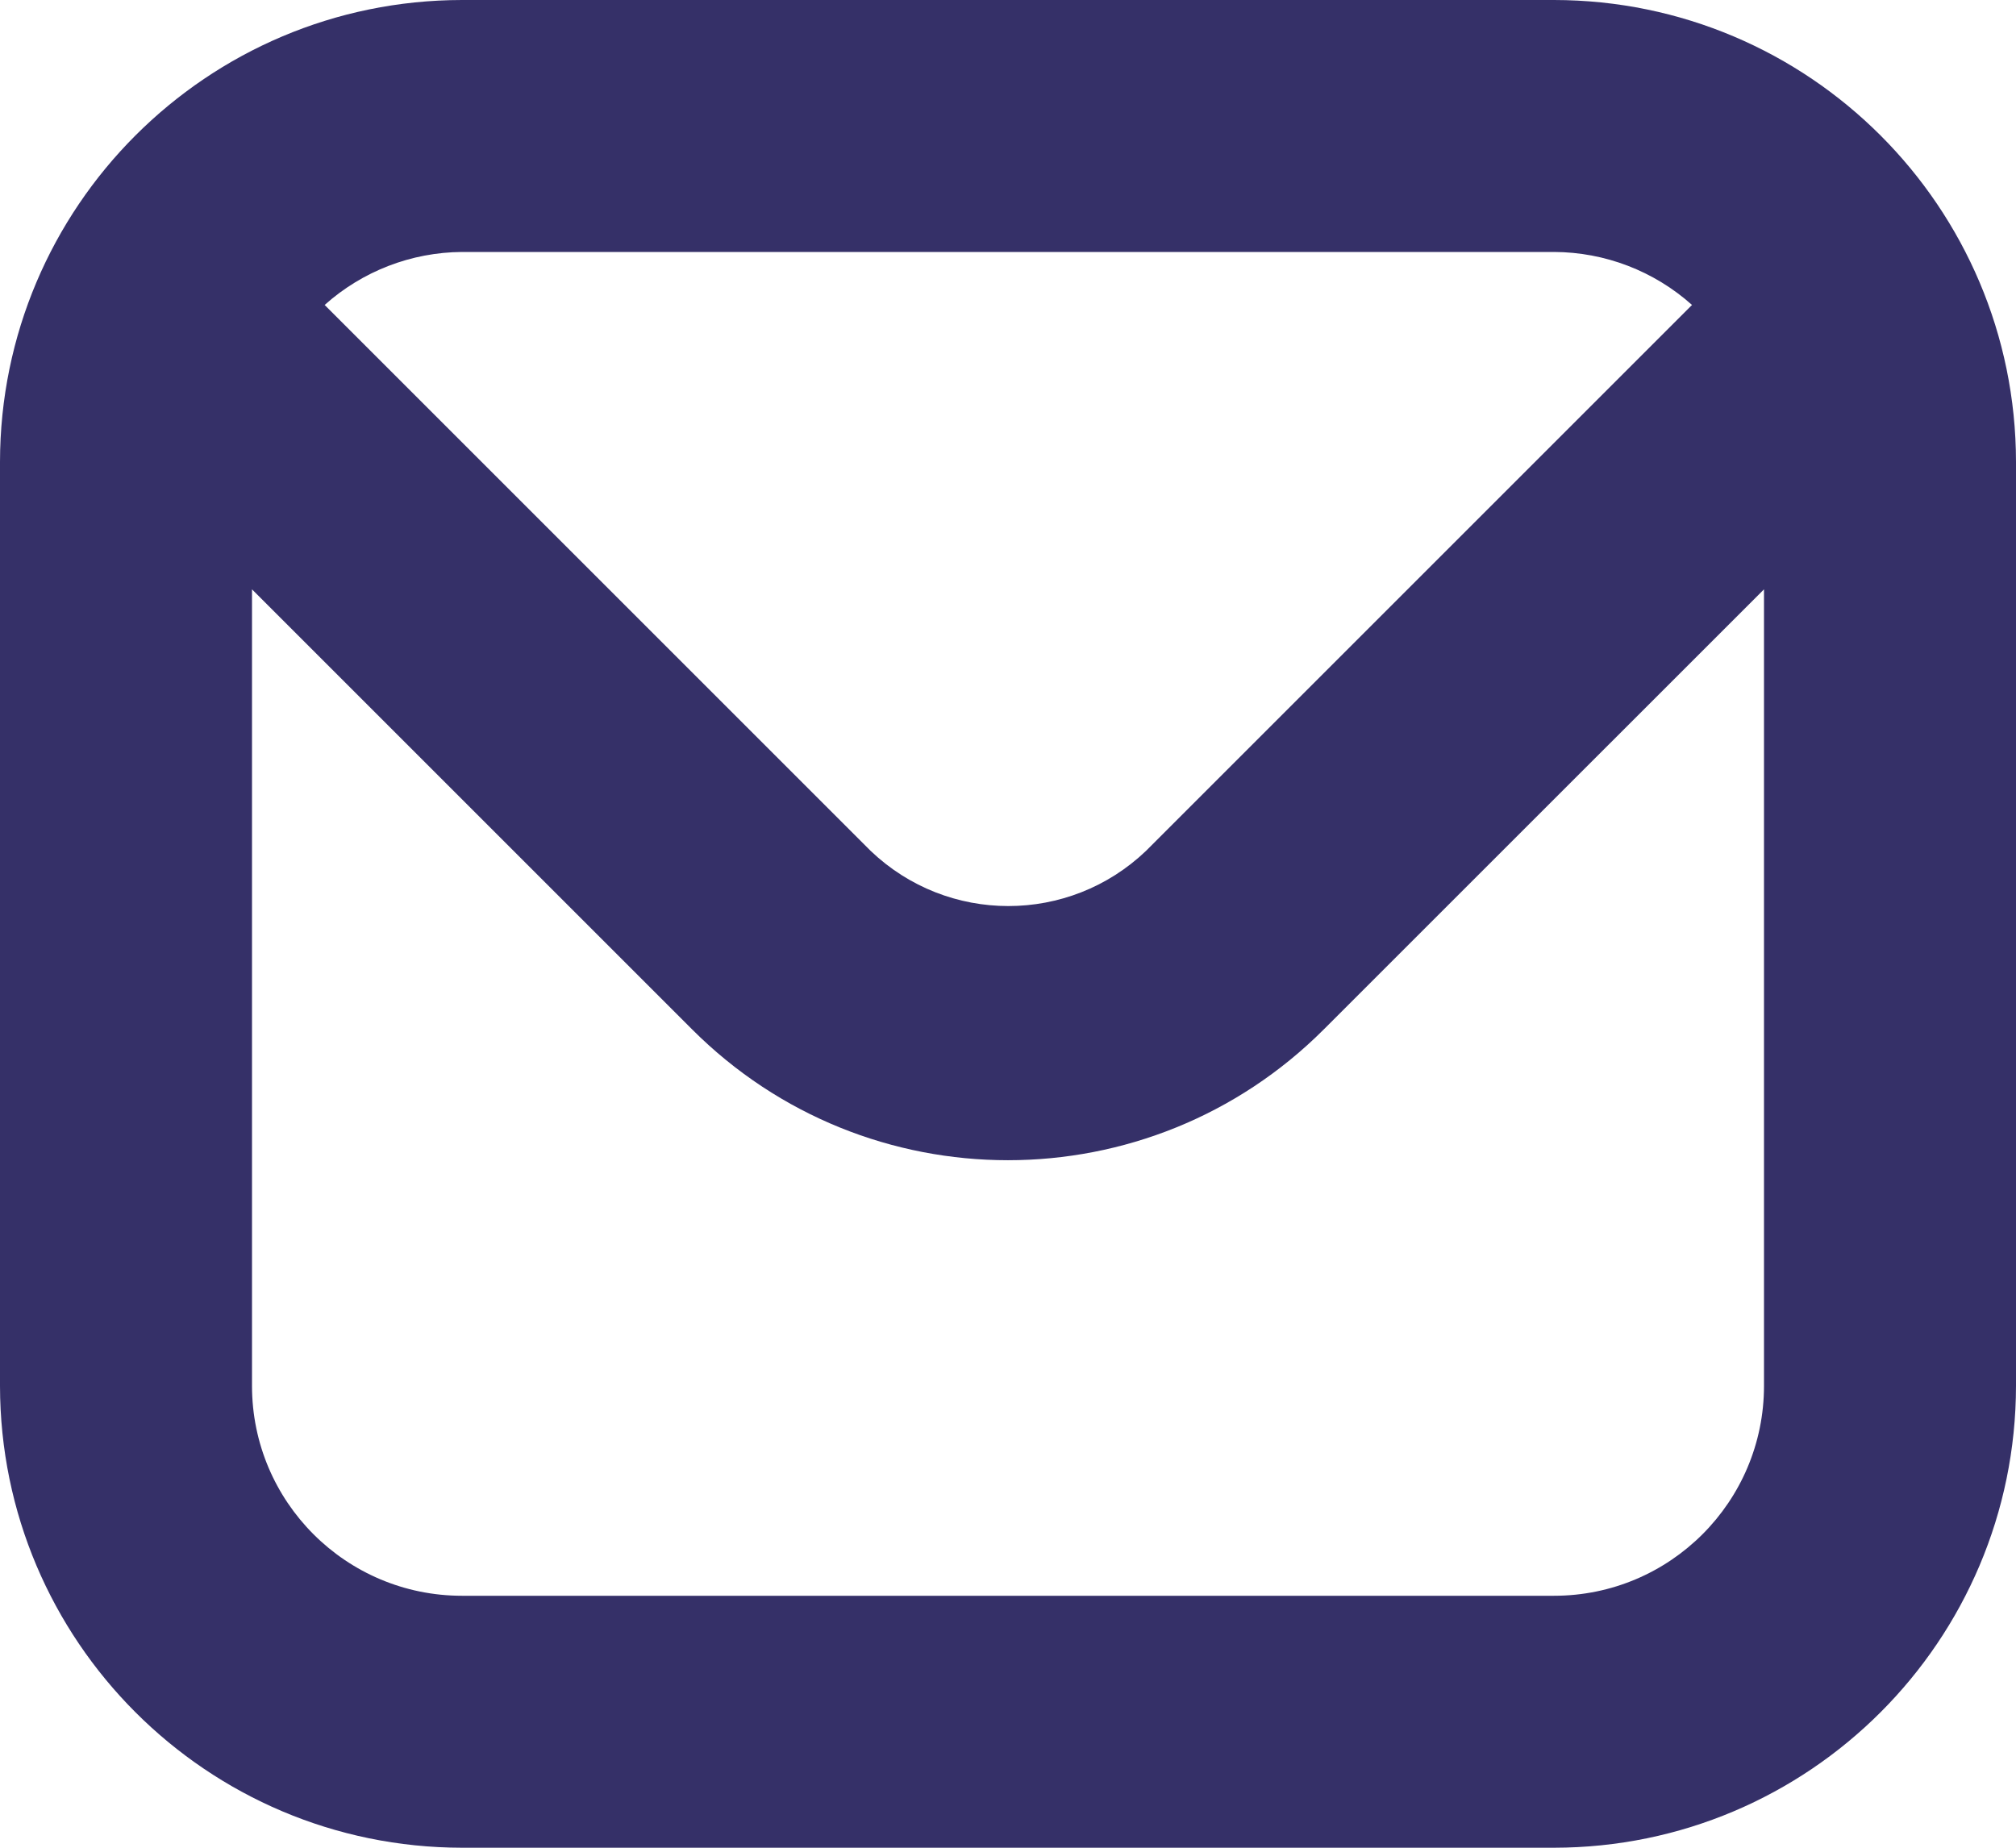
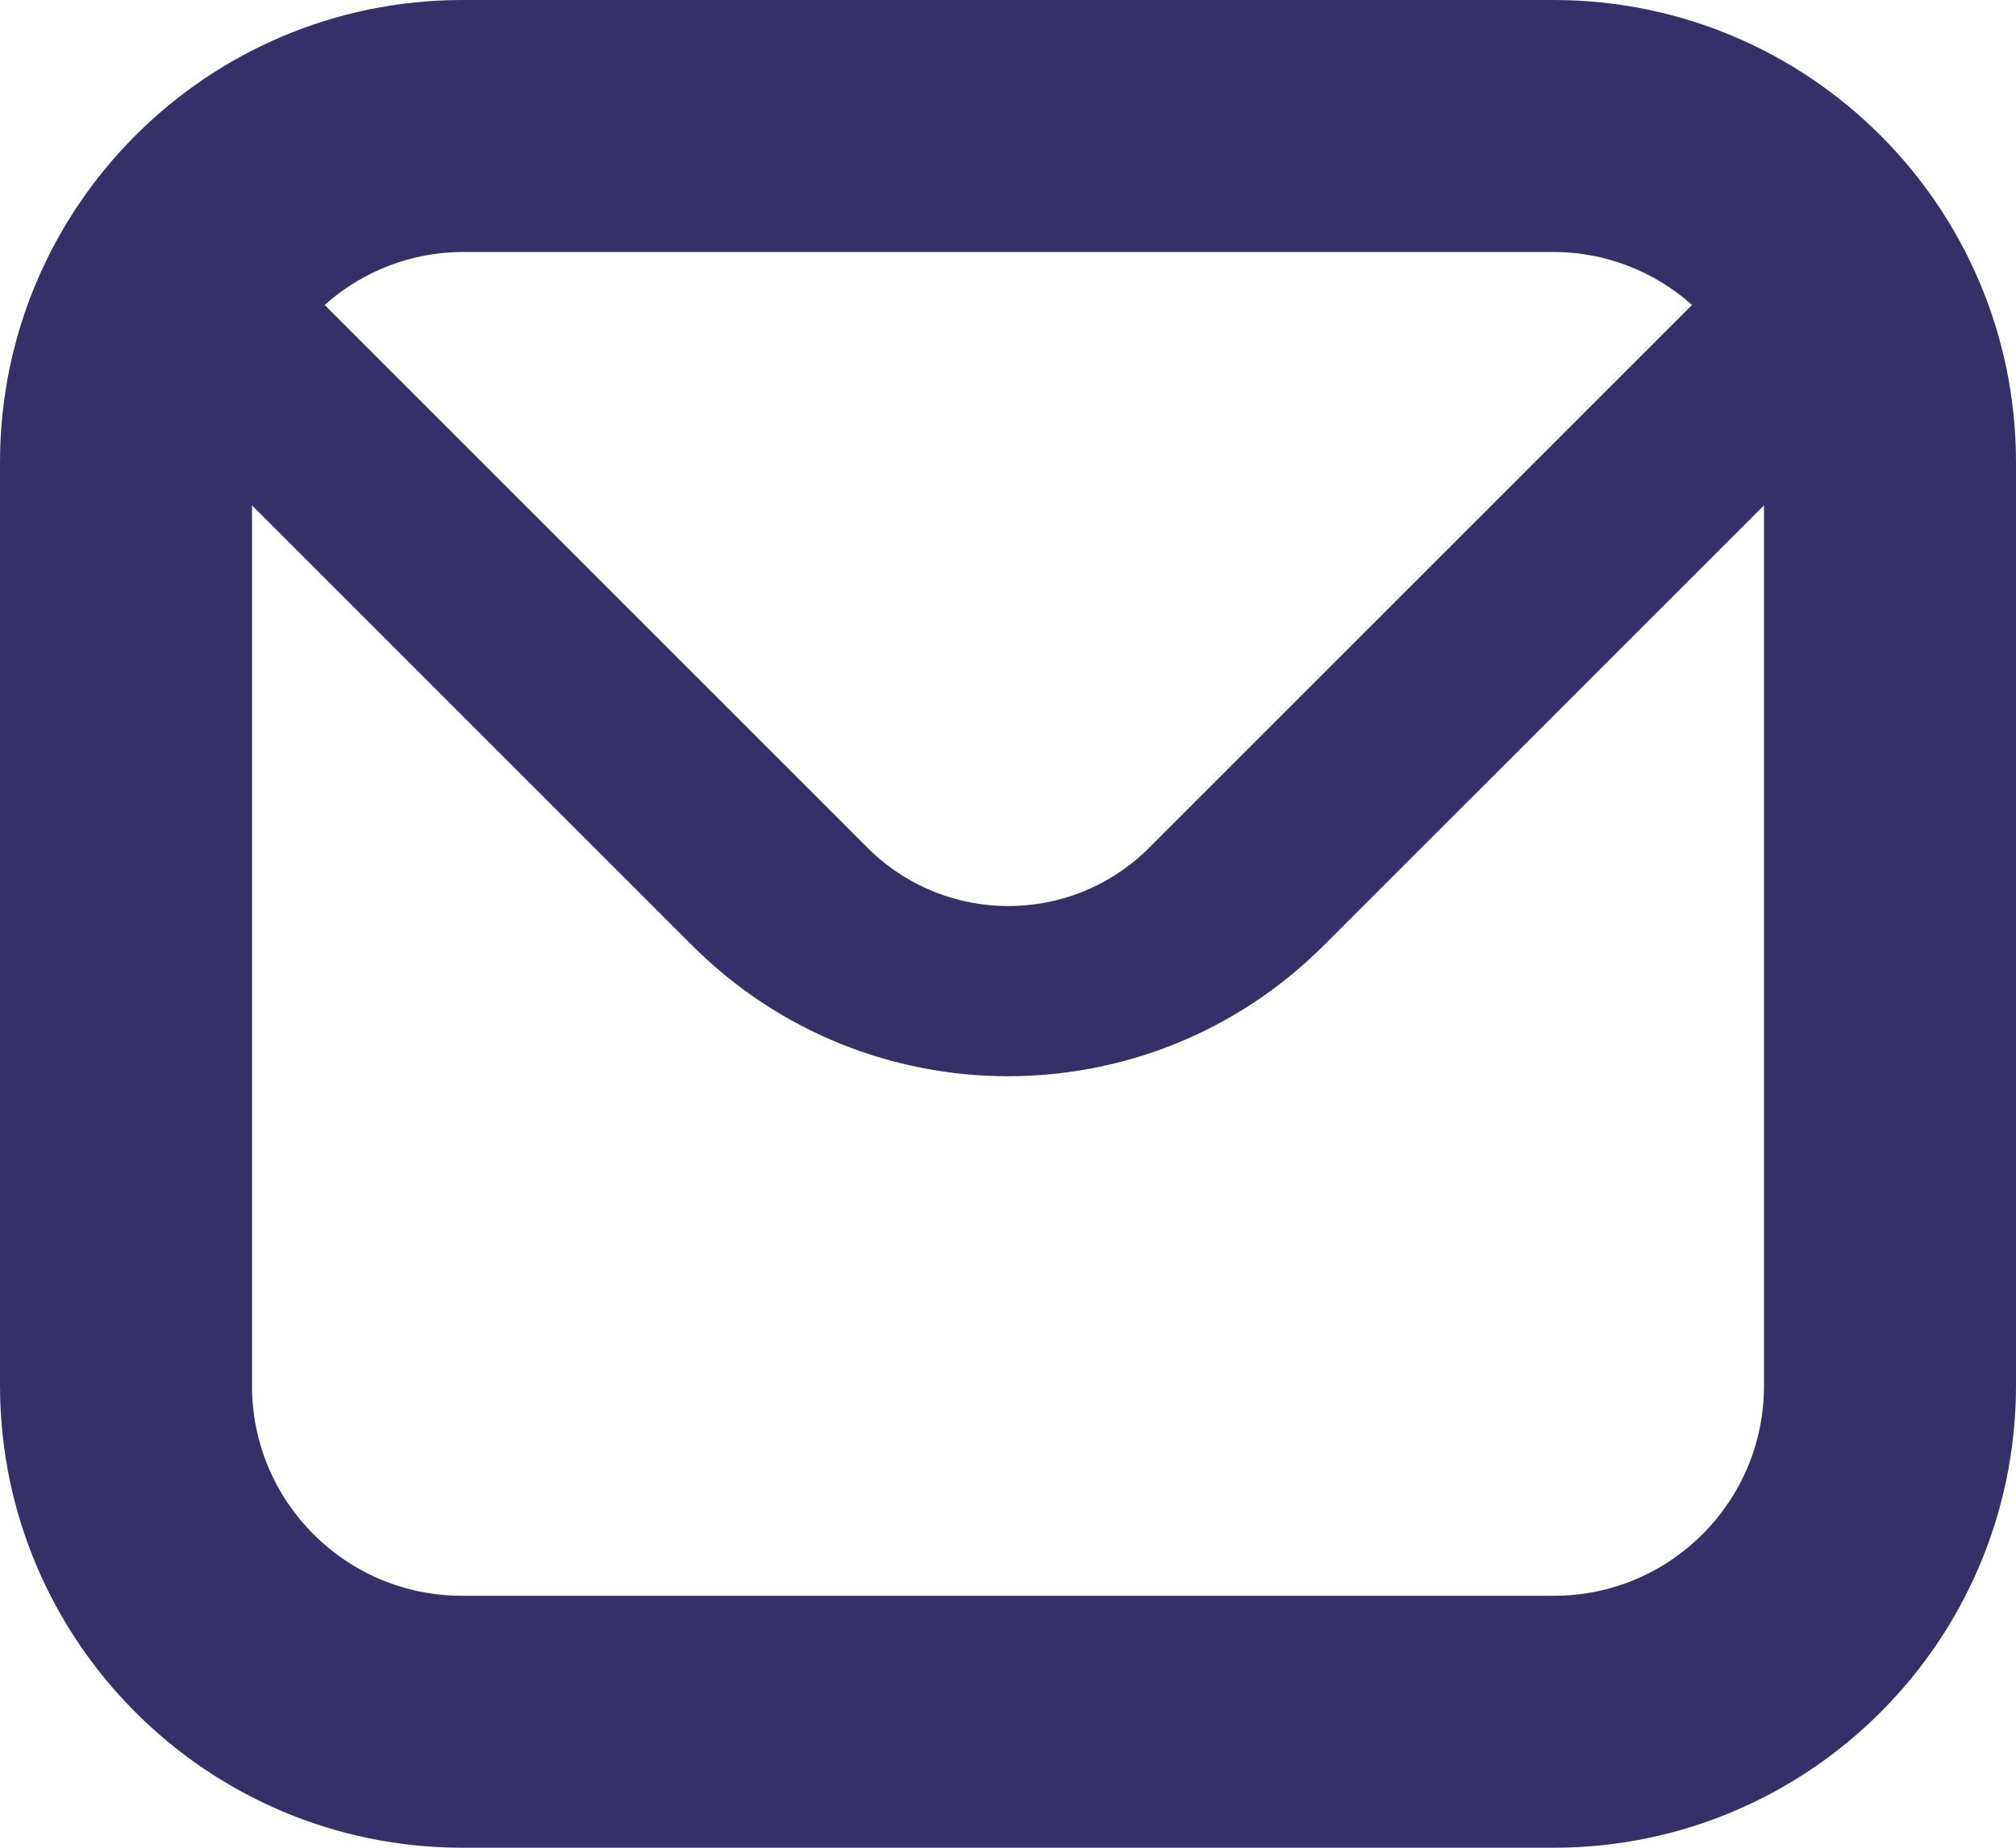
- <svg xmlns="http://www.w3.org/2000/svg" width="24" height="22" viewBox="0 0 24 22">
-   <path id="envelope" d="M18.5,1H5.5A5.506,5.506,0,0,0,0,6.5v11A5.506,5.506,0,0,0,5.5,23h13A5.506,5.506,0,0,0,24,17.5V6.5A5.506,5.506,0,0,0,18.5,1Zm0,3a2.476,2.476,0,0,1,1.643.631l-6.5,6.5a2.373,2.373,0,0,1-3.278,0l-6.5-6.5A2.476,2.476,0,0,1,5.5,4Zm0,16H5.5A2.5,2.5,0,0,1,3,17.5V8.017l5.239,5.239a5.317,5.317,0,0,0,7.521,0L21,8.017V17.5A2.5,2.5,0,0,1,18.5,20Z" transform="translate(0 -1)" fill="#353068" />
+ <svg xmlns="http://www.w3.org/2000/svg" viewBox="0 0 24 22">
+   <path d="M18.5,0H5.5A5.506,5.506,0,0,0,0,5.5v11A5.506,5.506,0,0,0,5.5,22h13A5.506,5.506,0,0,0,24,16.5V5.5A5.506,5.506,0,0,0,18.5,0Zm0,3a2.476,2.476,0,0,1,1.643.631l-6.5,6.5a2.373,2.373,0,0,1-3.278,0l-6.5-6.5A2.476,2.476,0,0,1,5.5,3Zm0,16H5.5A2.5,2.5,0,0,1,3,16.5V6.017l5.239,5.239a5.317,5.317,0,0,0,7.521,0L21,6.017V16.5A2.5,2.5,0,0,1,18.5,19Z" fill="#353068" />
</svg>
